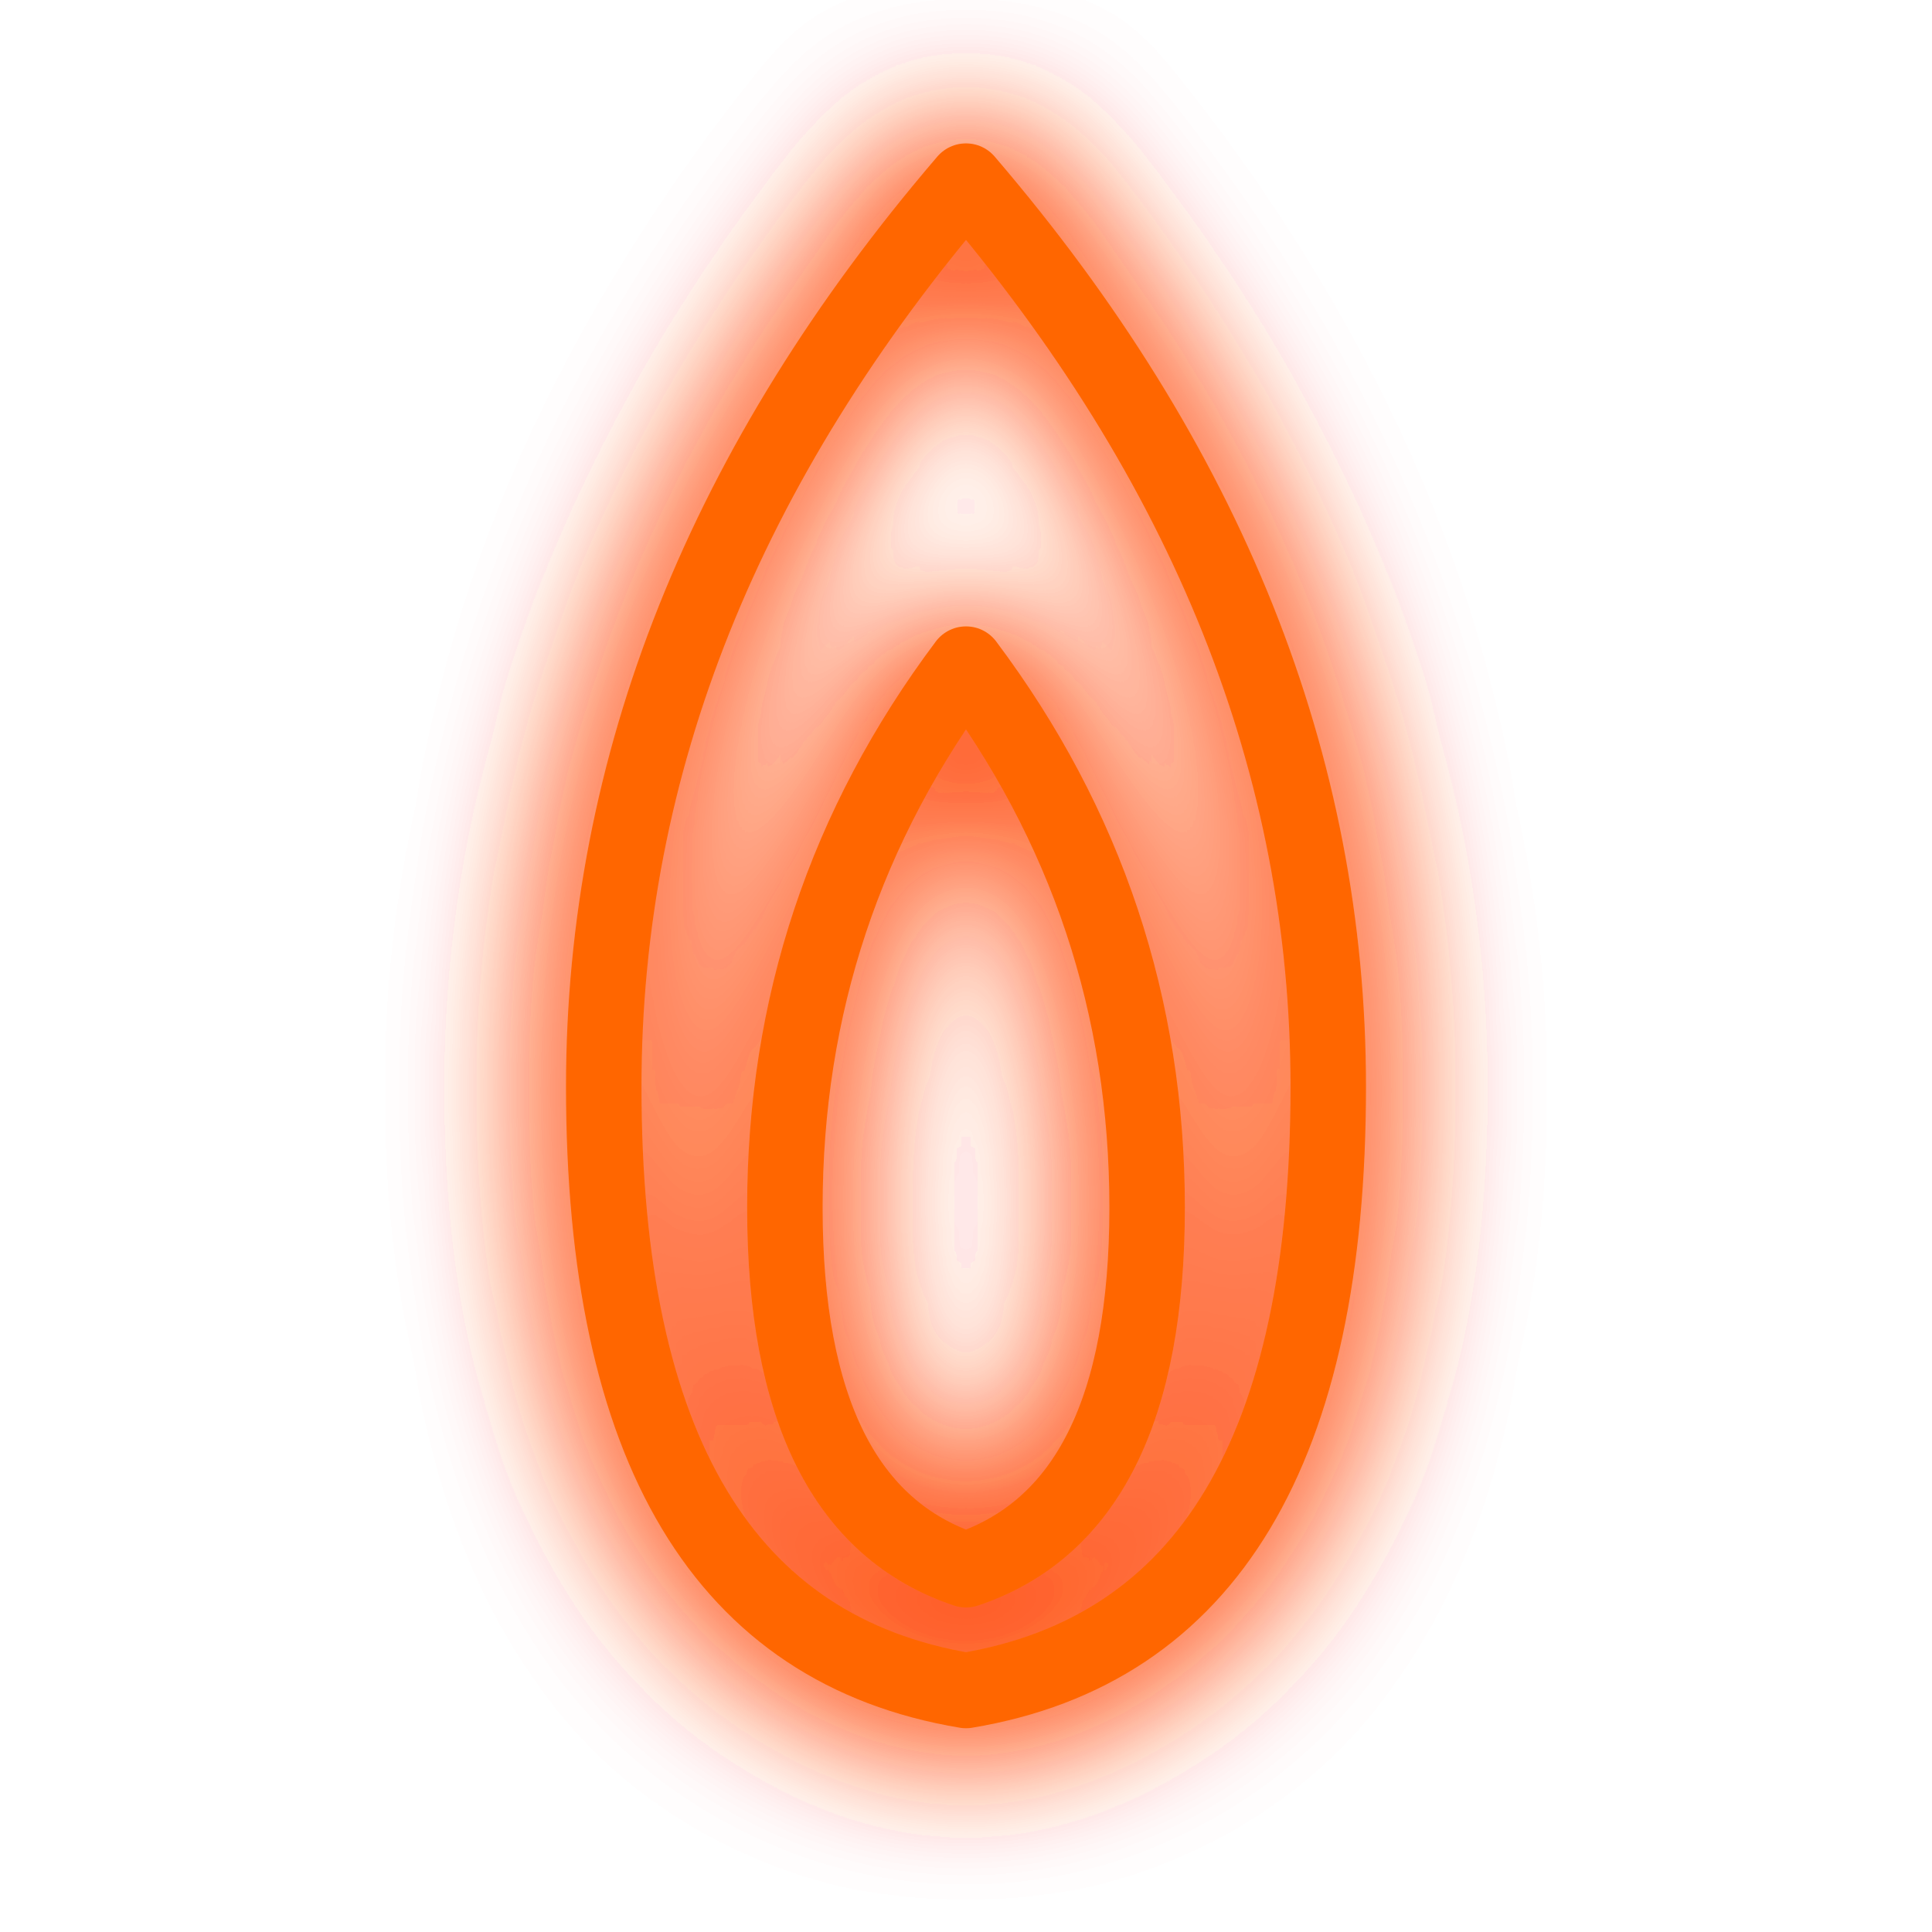
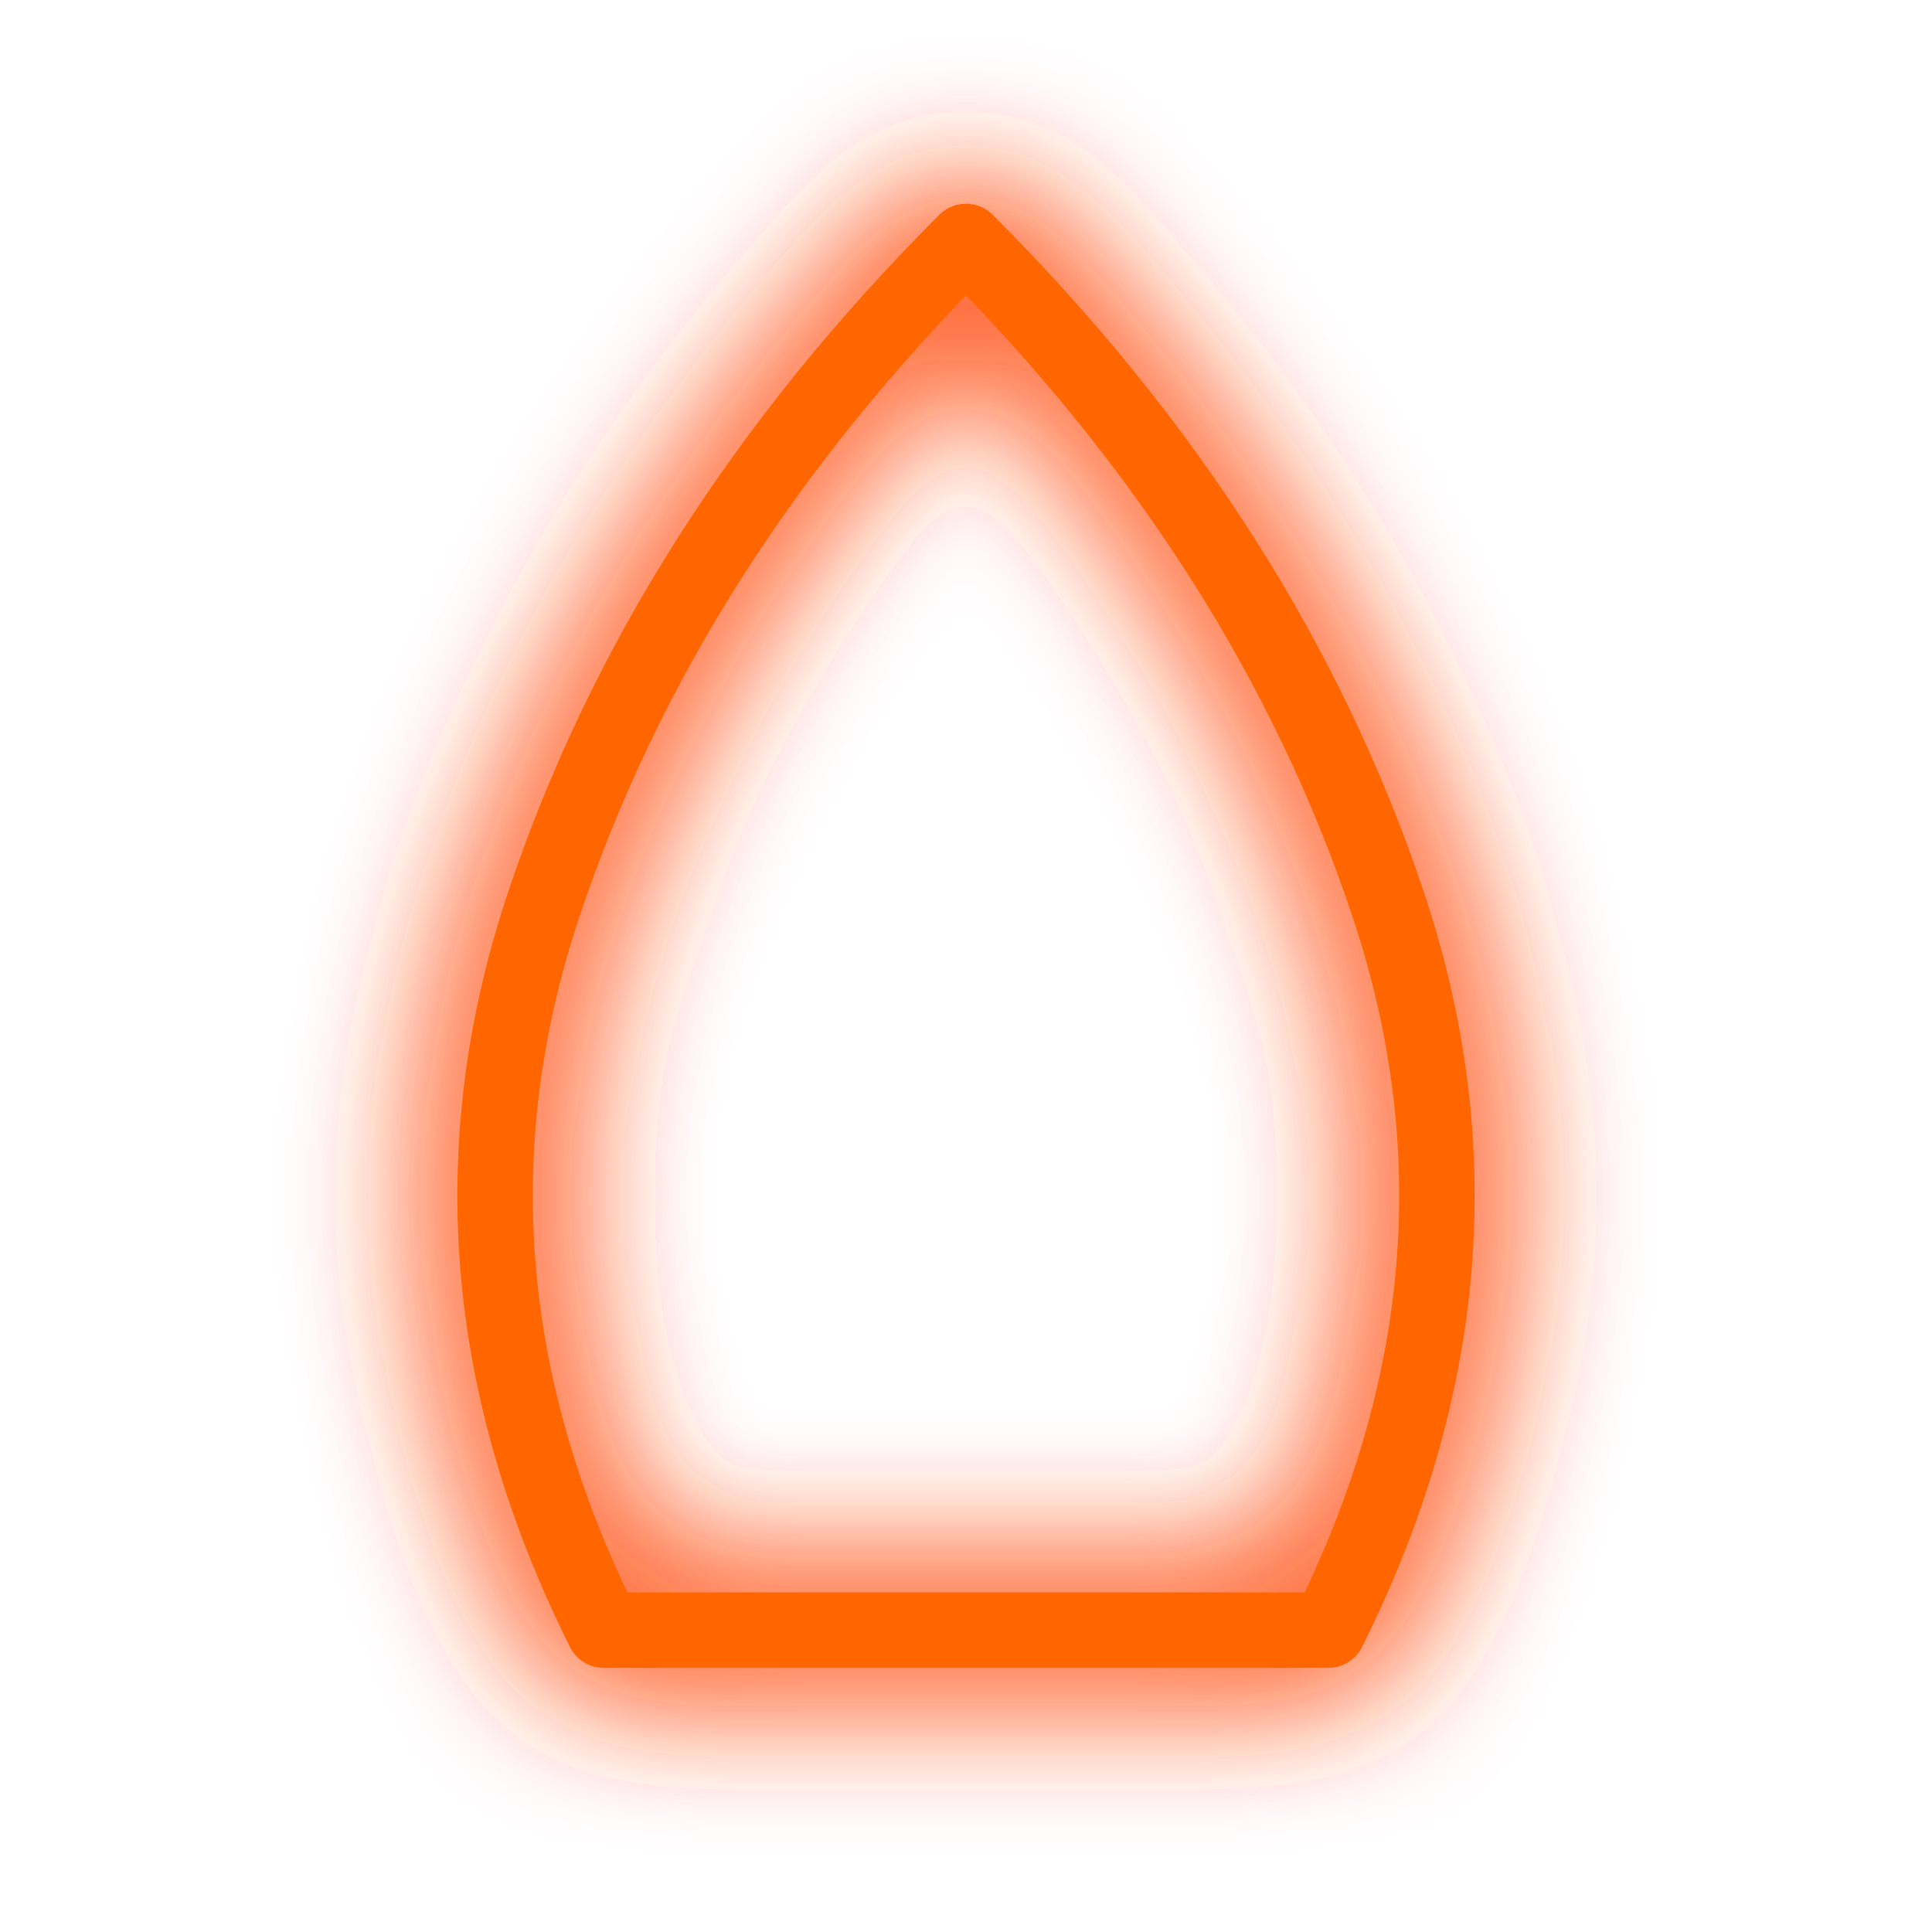
<svg xmlns="http://www.w3.org/2000/svg" viewBox="0 0 64 64" width="64" height="64">
  <defs>
    <filter id="neon-ember" x="-50%" y="-50%" width="200%" height="200%">
      <feGaussianBlur in="SourceGraphic" stdDeviation="2.5" result="blur" />
      <feColorMatrix in="blur" type="matrix" values="1 0 0 0 0  0 0.4 0 0 0  0 0 0 0 0  0 0 0 1 0" result="glow" />
      <feMerge>
        <feMergeNode in="glow" />
        <feMergeNode in="glow" />
        <feMergeNode in="SourceGraphic" />
      </feMerge>
    </filter>
  </defs>
  <g filter="url(#neon-ember)" fill="none" stroke="#FF6600" stroke-width="2.5" stroke-linecap="round" stroke-linejoin="round">
-     <path d="M32 6 Q44 20 44 36 Q44 54 32 56 Q20 54 20 36 Q20 20 32 6Z" />
-     <path d="M32 22 Q38 30 38 40 Q38 50 32 52 Q26 50 26 40 Q26 30 32 22Z" />
+     <path d="M20 54 Q14 42 18 30 Q22 18 32 8 Q42 18 46 30 Q50 42 44 54Z" />
  </g>
</svg>
